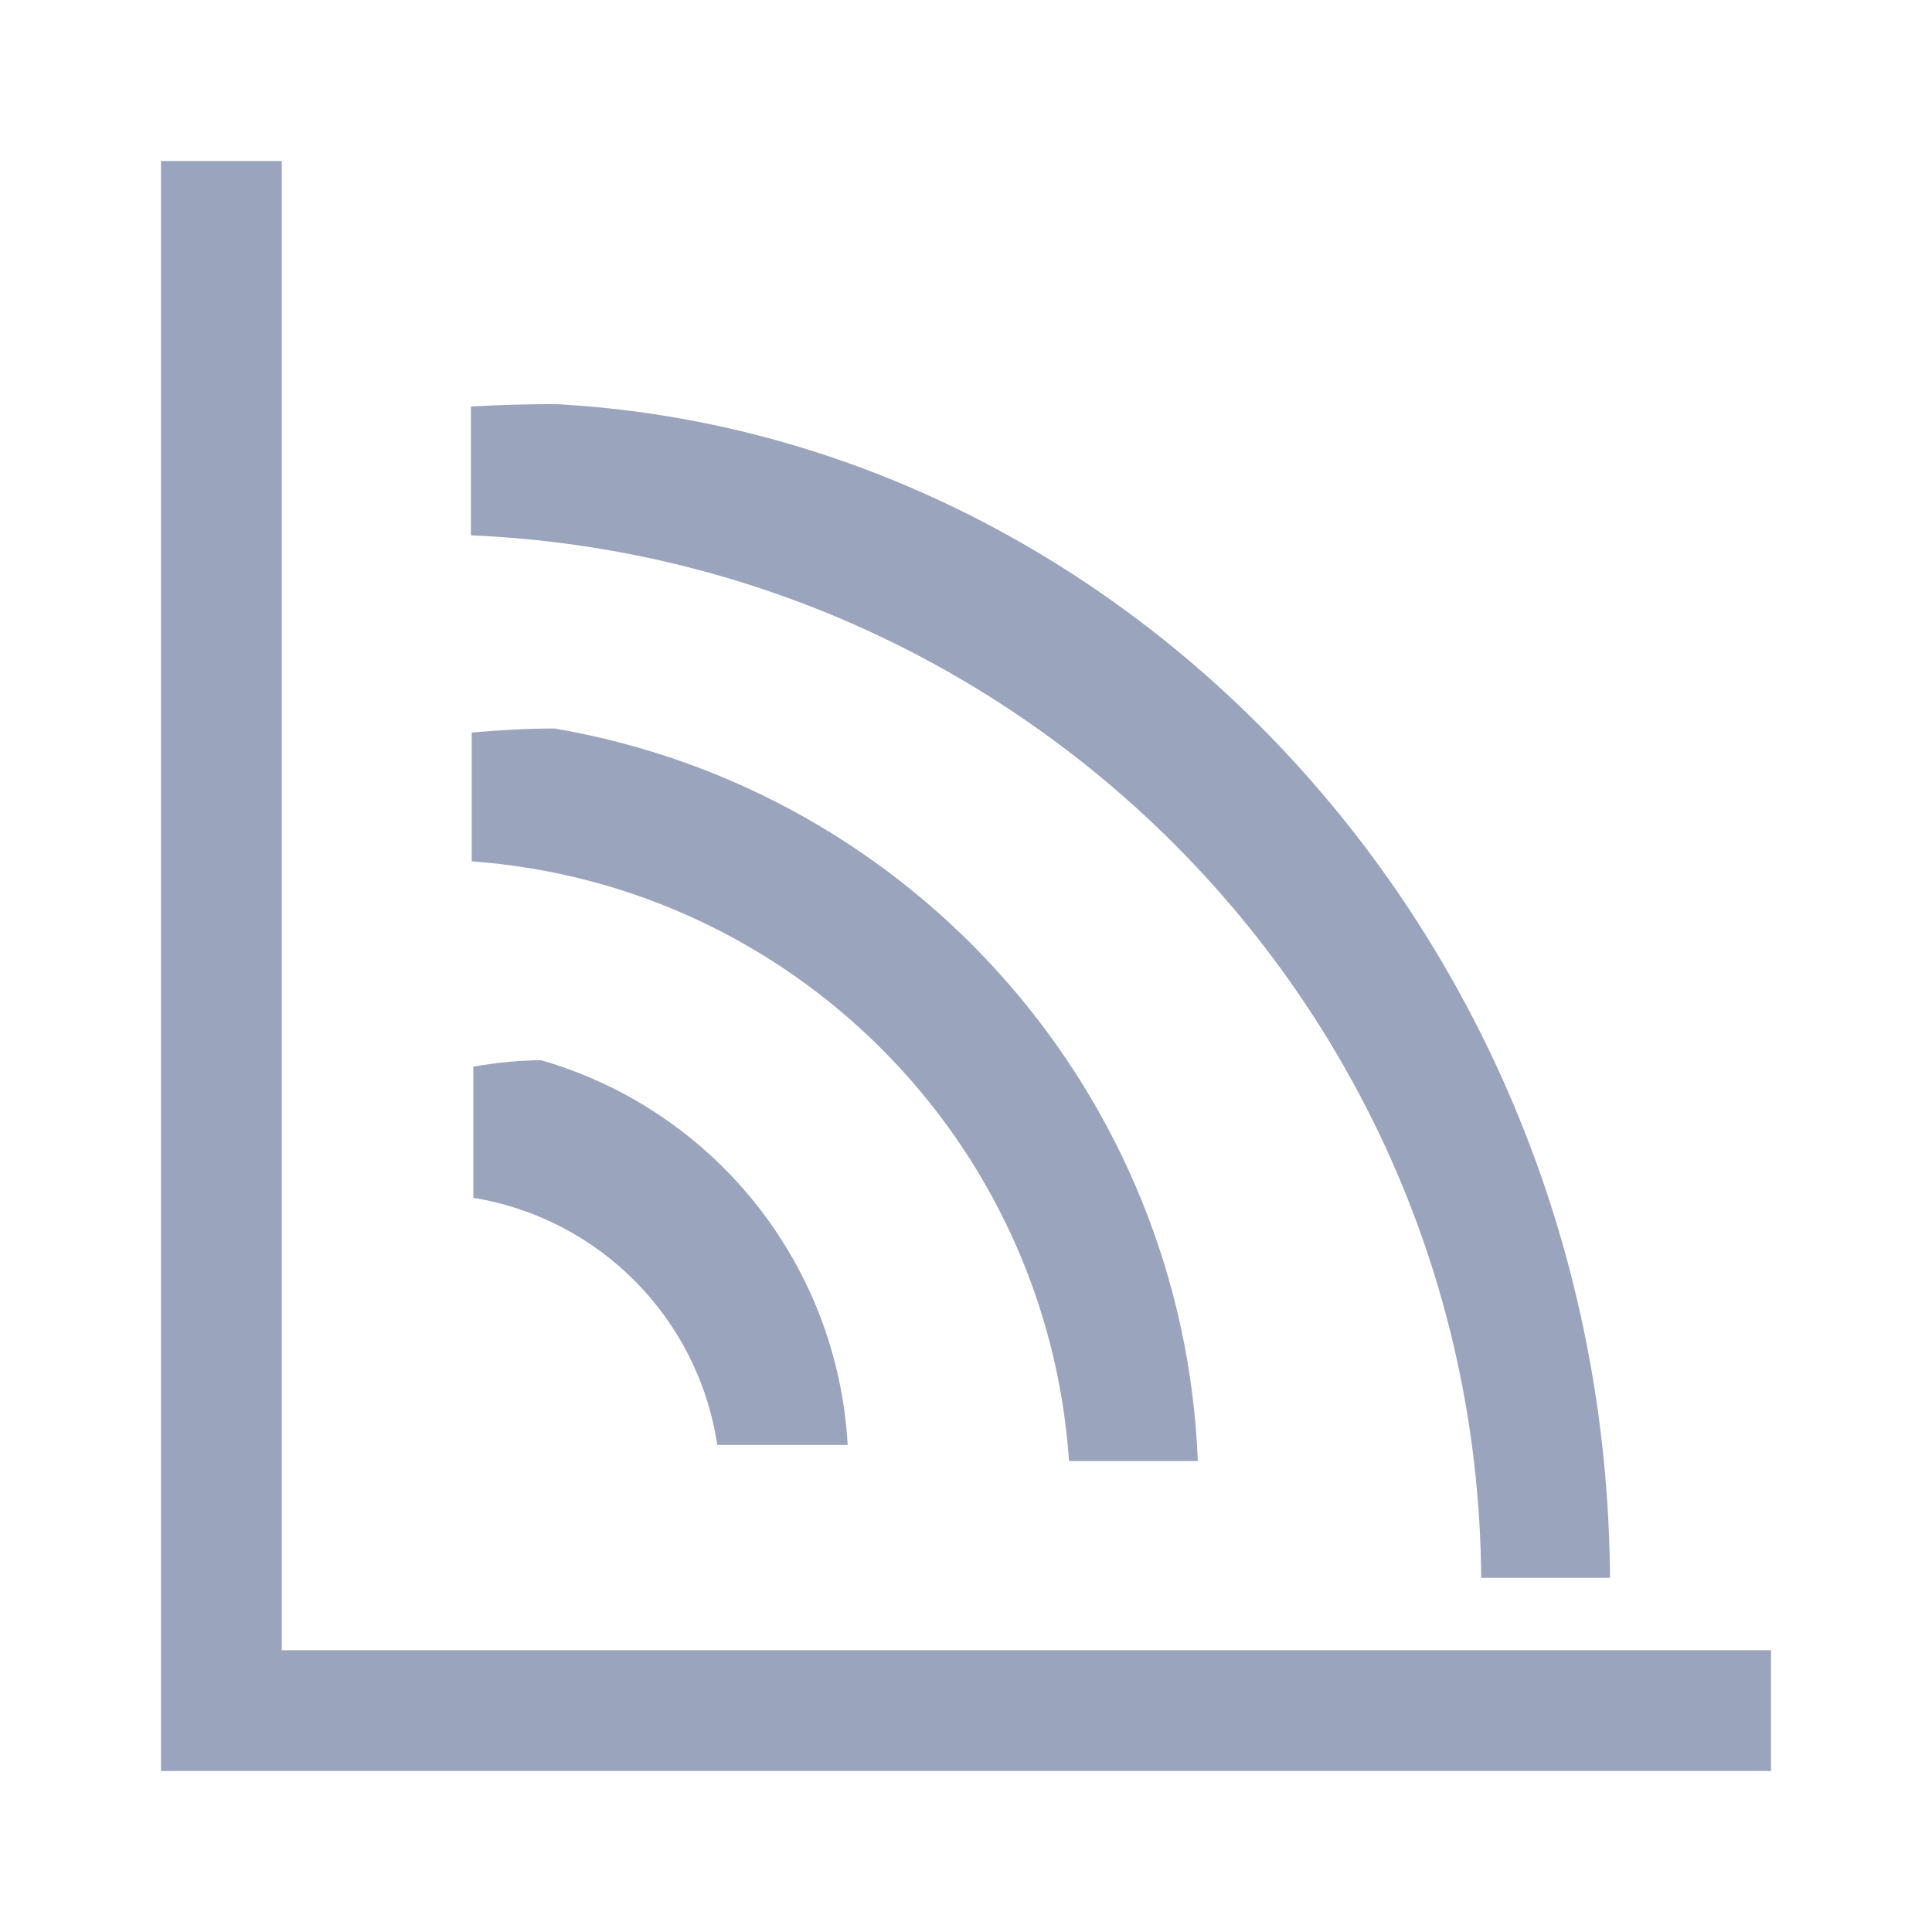
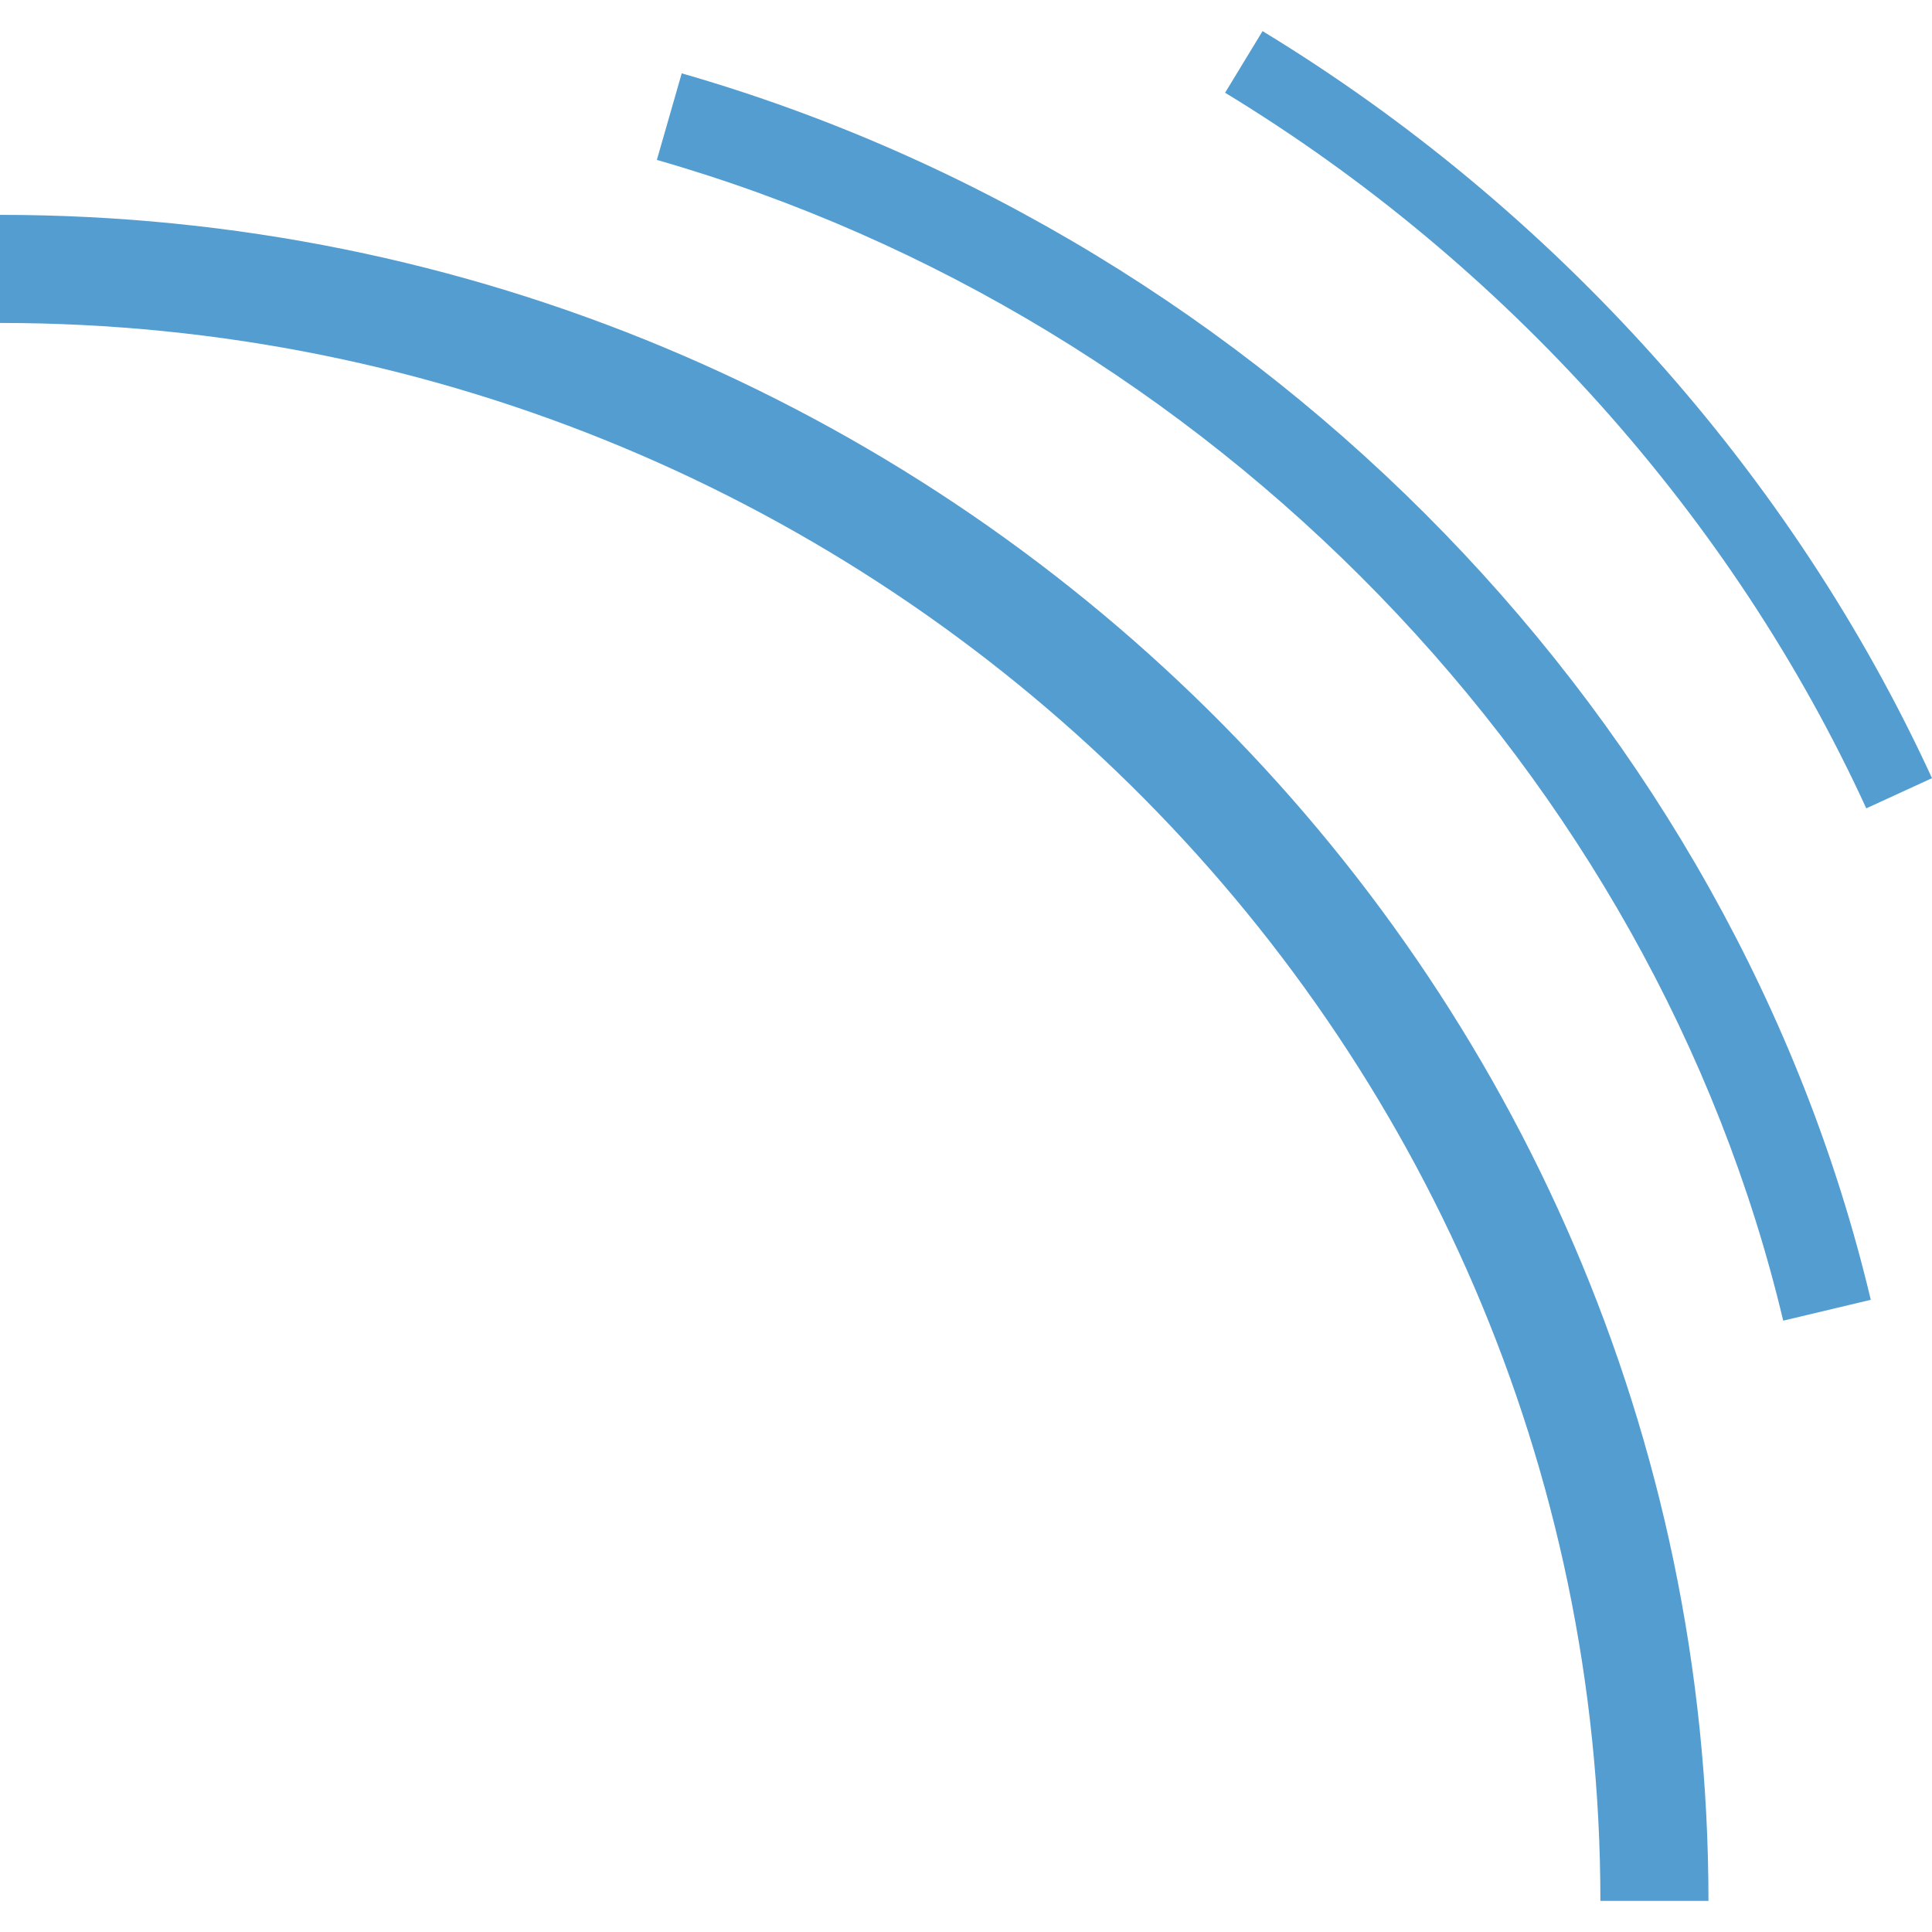
- <svg xmlns="http://www.w3.org/2000/svg" viewBox="0 0 24 24" fill="#9aa4bd">
-   <path d="M2 2v20h20v-1.5H3.5V2H2zm4.9 3.02c-.35 0-.7.01-1.05.03v1.6c6.98.3 12.5 5.98 12.55 12.95h1.6C19.95 11.7 14.02 5.4 6.9 5.02zm-.02 4.03c-.34 0-.68.02-1.02.05v1.6a8.02 8.02 0 0 1 7.42 7.45h1.6a9.62 9.62 0 0 0-7.99-9.1zm-.13 4.12c-.29 0-.58.03-.87.08v1.63a3.66 3.66 0 0 1 3.03 3.07h1.62a5.28 5.28 0 0 0-3.81-4.78z" />
+ <svg xmlns="http://www.w3.org/2000/svg" viewBox="0 0 128 128">
+   <path fill="#549dd0" d="M113.19 125.938h-7.16C106.03 68.293 58.464 21.396 0 21.396v-7.161c62.416 0 113.19 50.106 113.19 111.703Zm4.952-38.441c-8.598-36.151-37.898-66.362-74.623-76.903l1.647-5.735c38.763 11.133 69.702 43.027 78.778 81.257Zm5.504-33.942c-8.854-19.309-23.944-36.146-42.48-47.411l2.482-4.082C102.992 13.819 118.74 31.399 128 51.556Zm0 0" />
</svg>
